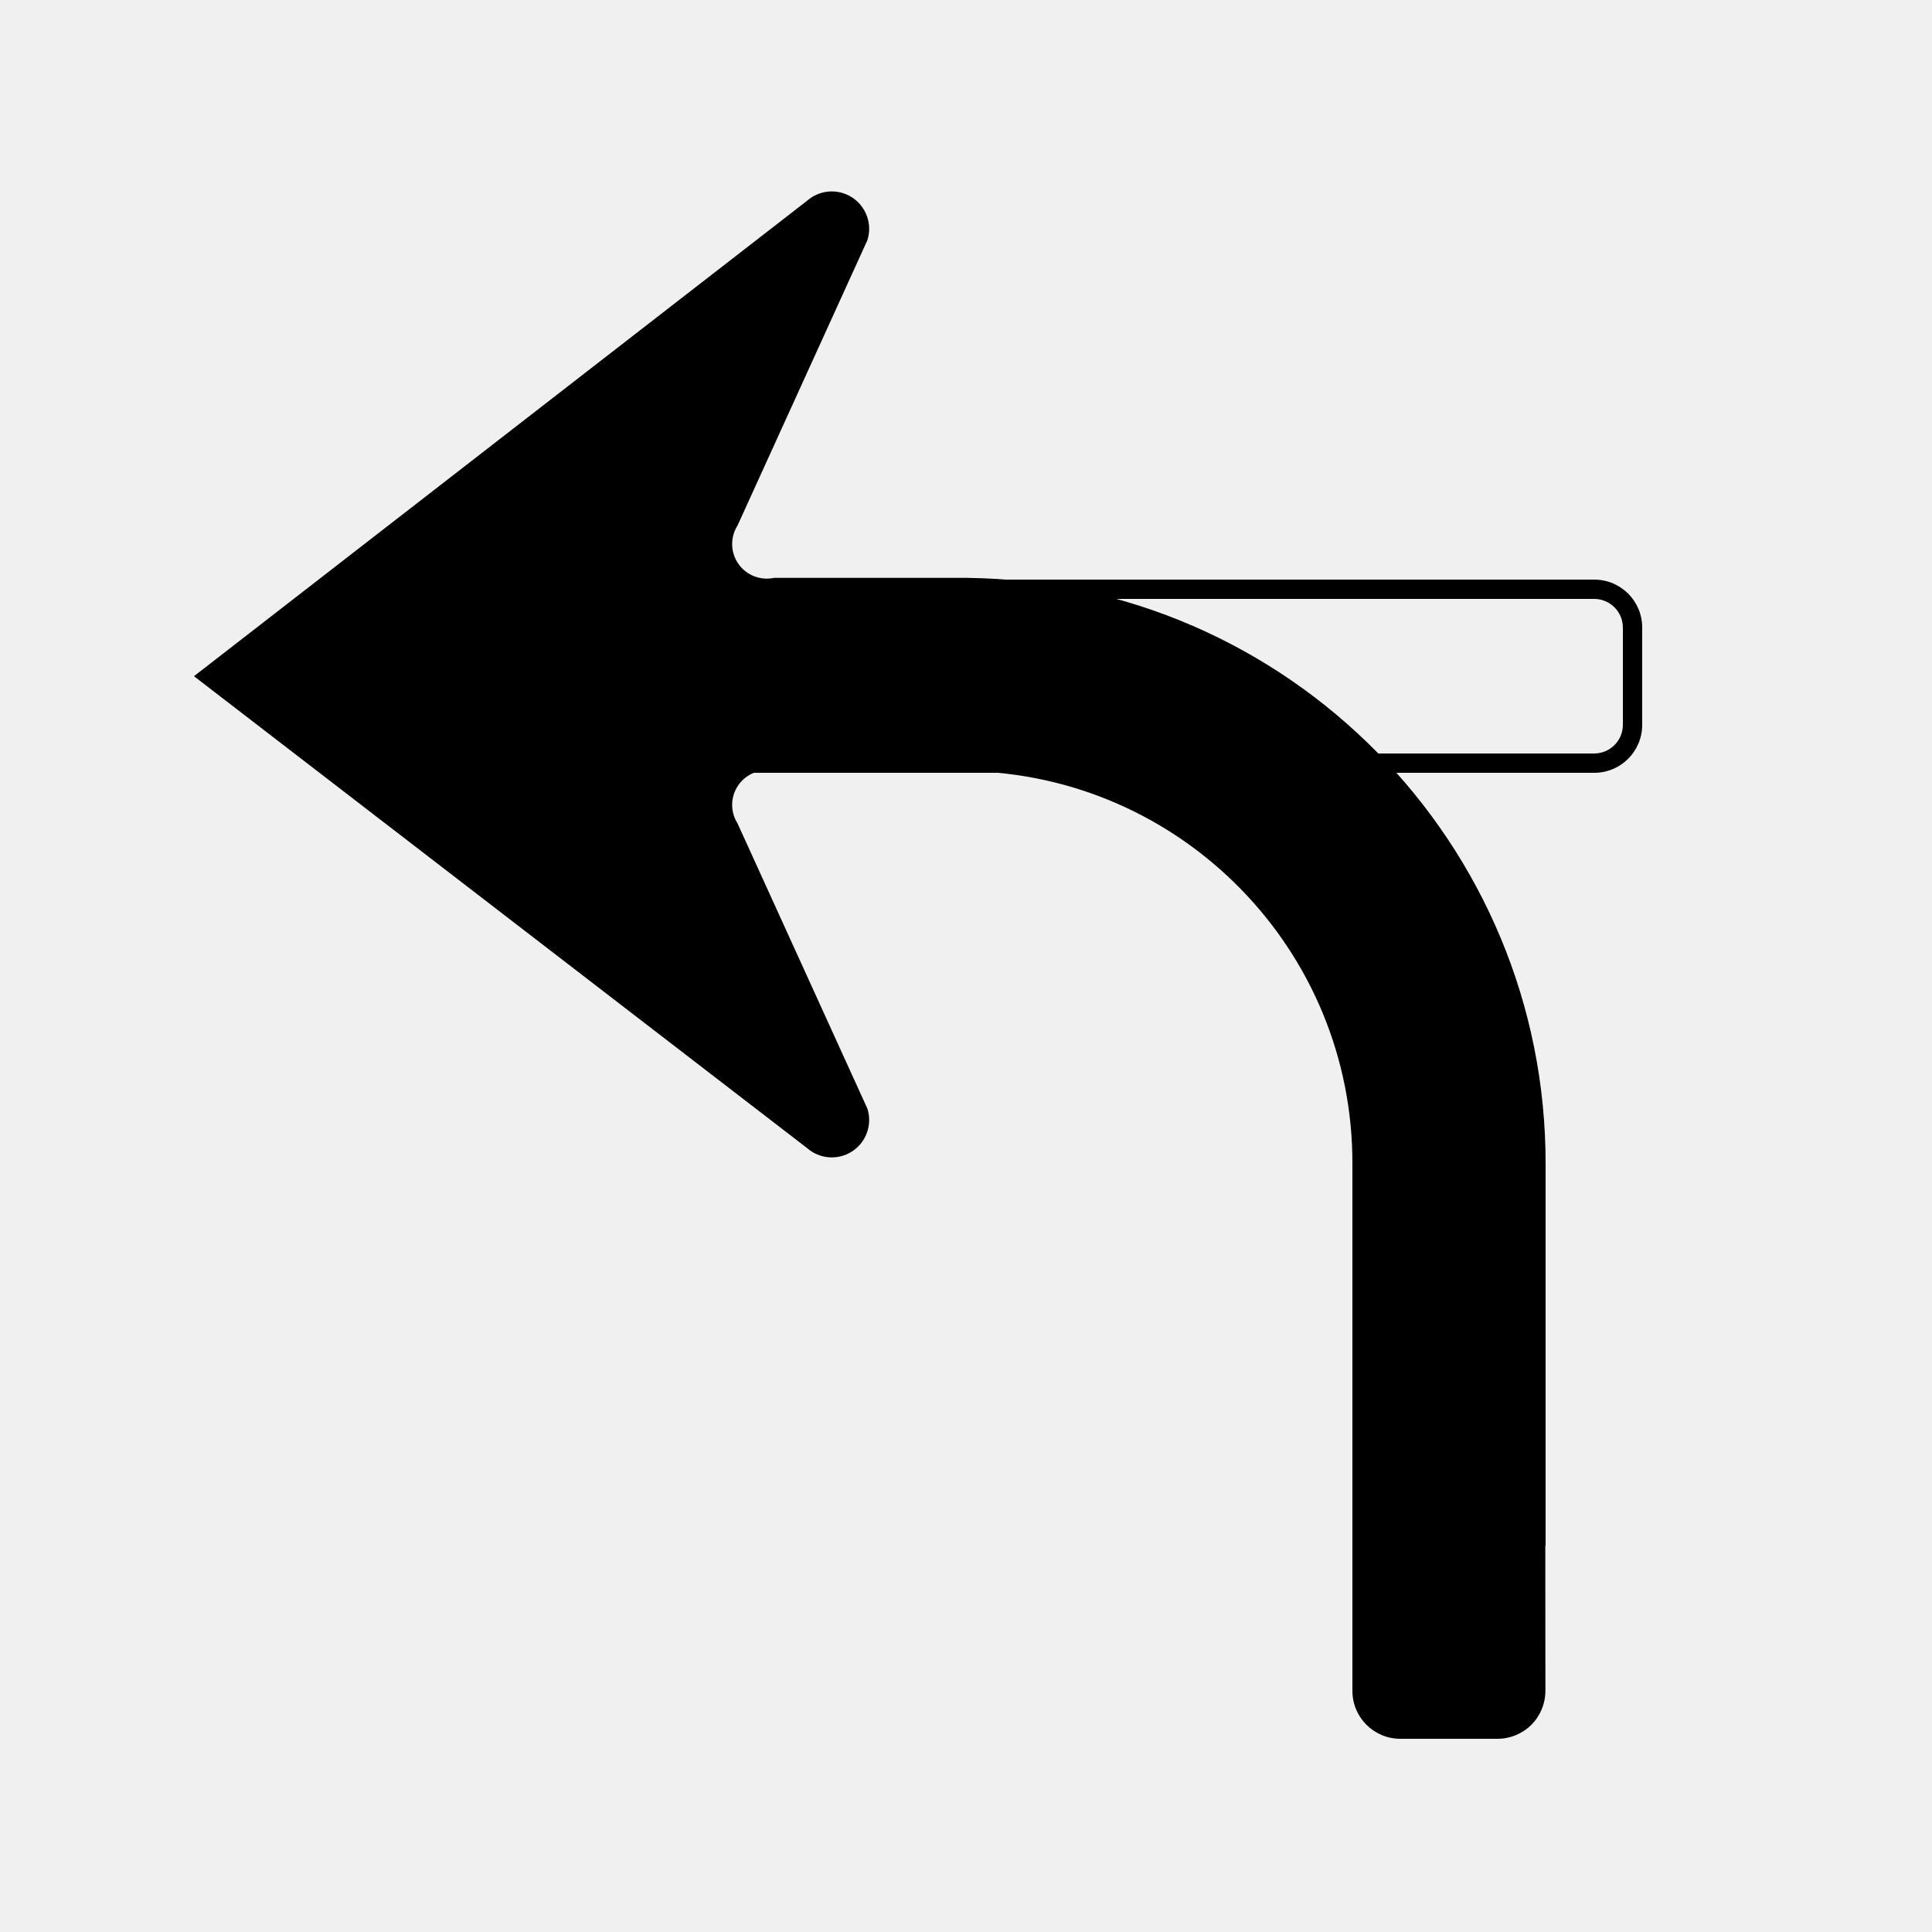
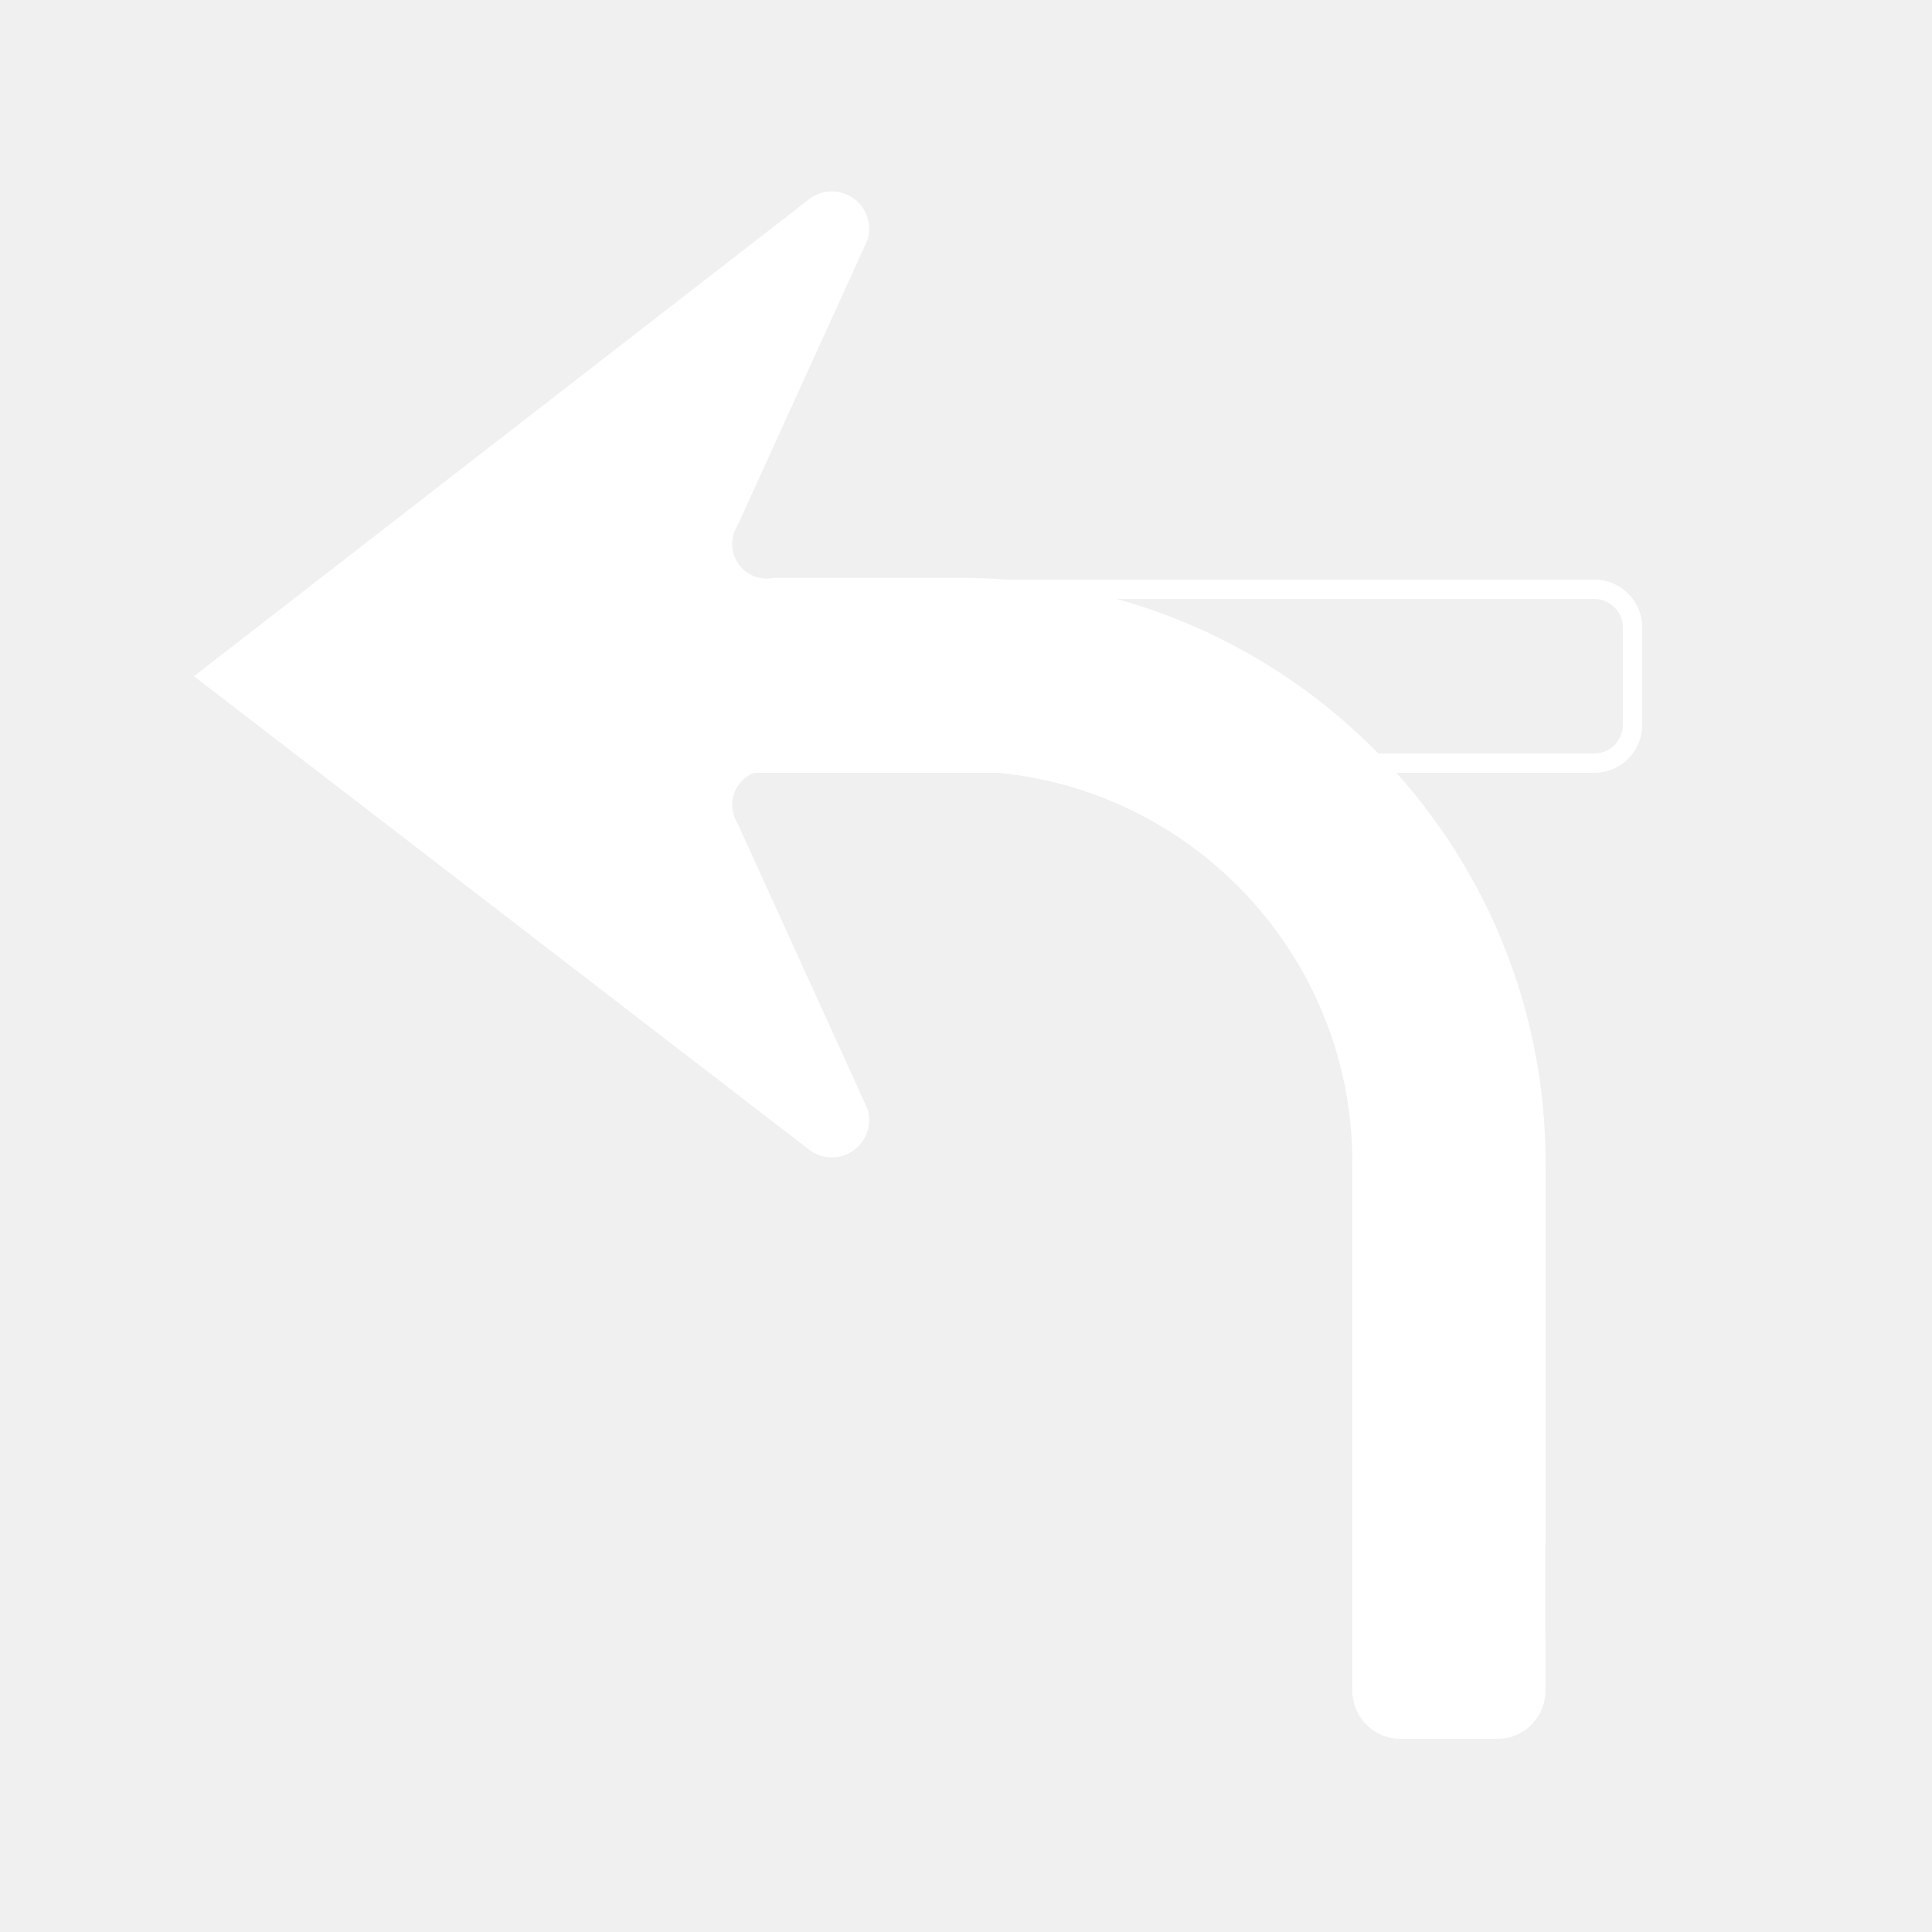
<svg xmlns="http://www.w3.org/2000/svg" id="WORKING_ICONS" data-name="WORKING ICONS" width="20" height="20" viewBox="0 0 20 20">
-   <path fill="#000000" d="M16.504,6.2A0.297,0.297,0,0,1,16.8,6.496V7.504A0.297,0.297,0,0,1,16.504,7.8H7.2V6.2h9.304m0-.2H7V8h9.504A0.496,0.496,0,0,0,17,7.504V6.496A0.496,0.496,0,0,0,16.504,6h0ZM10,5.982H8.012a0.358,0.358,0,0,1-.377-0.542L8.979,2.487A0.387,0.387,0,0,0,8.355,2.078L2.008,7l6.347,4.885A0.387,0.387,0,0,0,8.979,11.476L7.635,8.524a0.358,0.358,0,0,1,.377-0.542h1.999A4.058,4.058,0,0,1,14,12.055v5.449A0.496,0.496,0,0,0,14.496,18h1.006a0.496,0.496,0,0,0,.496-0.497L15.997,16H16V12.055a6.06,6.06,0,0,0-5.989-6.073L10,5.98" />
+   <path fill="#ffffff" d="M16.504,6.2A0.297,0.297,0,0,1,16.8,6.496V7.504A0.297,0.297,0,0,1,16.504,7.8H7.2V6.2h9.304m0-.2H7V8h9.504A0.496,0.496,0,0,0,17,7.504V6.496A0.496,0.496,0,0,0,16.504,6h0ZM10,5.982H8.012a0.358,0.358,0,0,1-.377-0.542L8.979,2.487A0.387,0.387,0,0,0,8.355,2.078L2.008,7l6.347,4.885A0.387,0.387,0,0,0,8.979,11.476L7.635,8.524a0.358,0.358,0,0,1,.377-0.542h1.999A4.058,4.058,0,0,1,14,12.055v5.449A0.496,0.496,0,0,0,14.496,18h1.006a0.496,0.496,0,0,0,.496-0.497L15.997,16H16V12.055a6.06,6.06,0,0,0-5.989-6.073L10,5.98" />
</svg>
